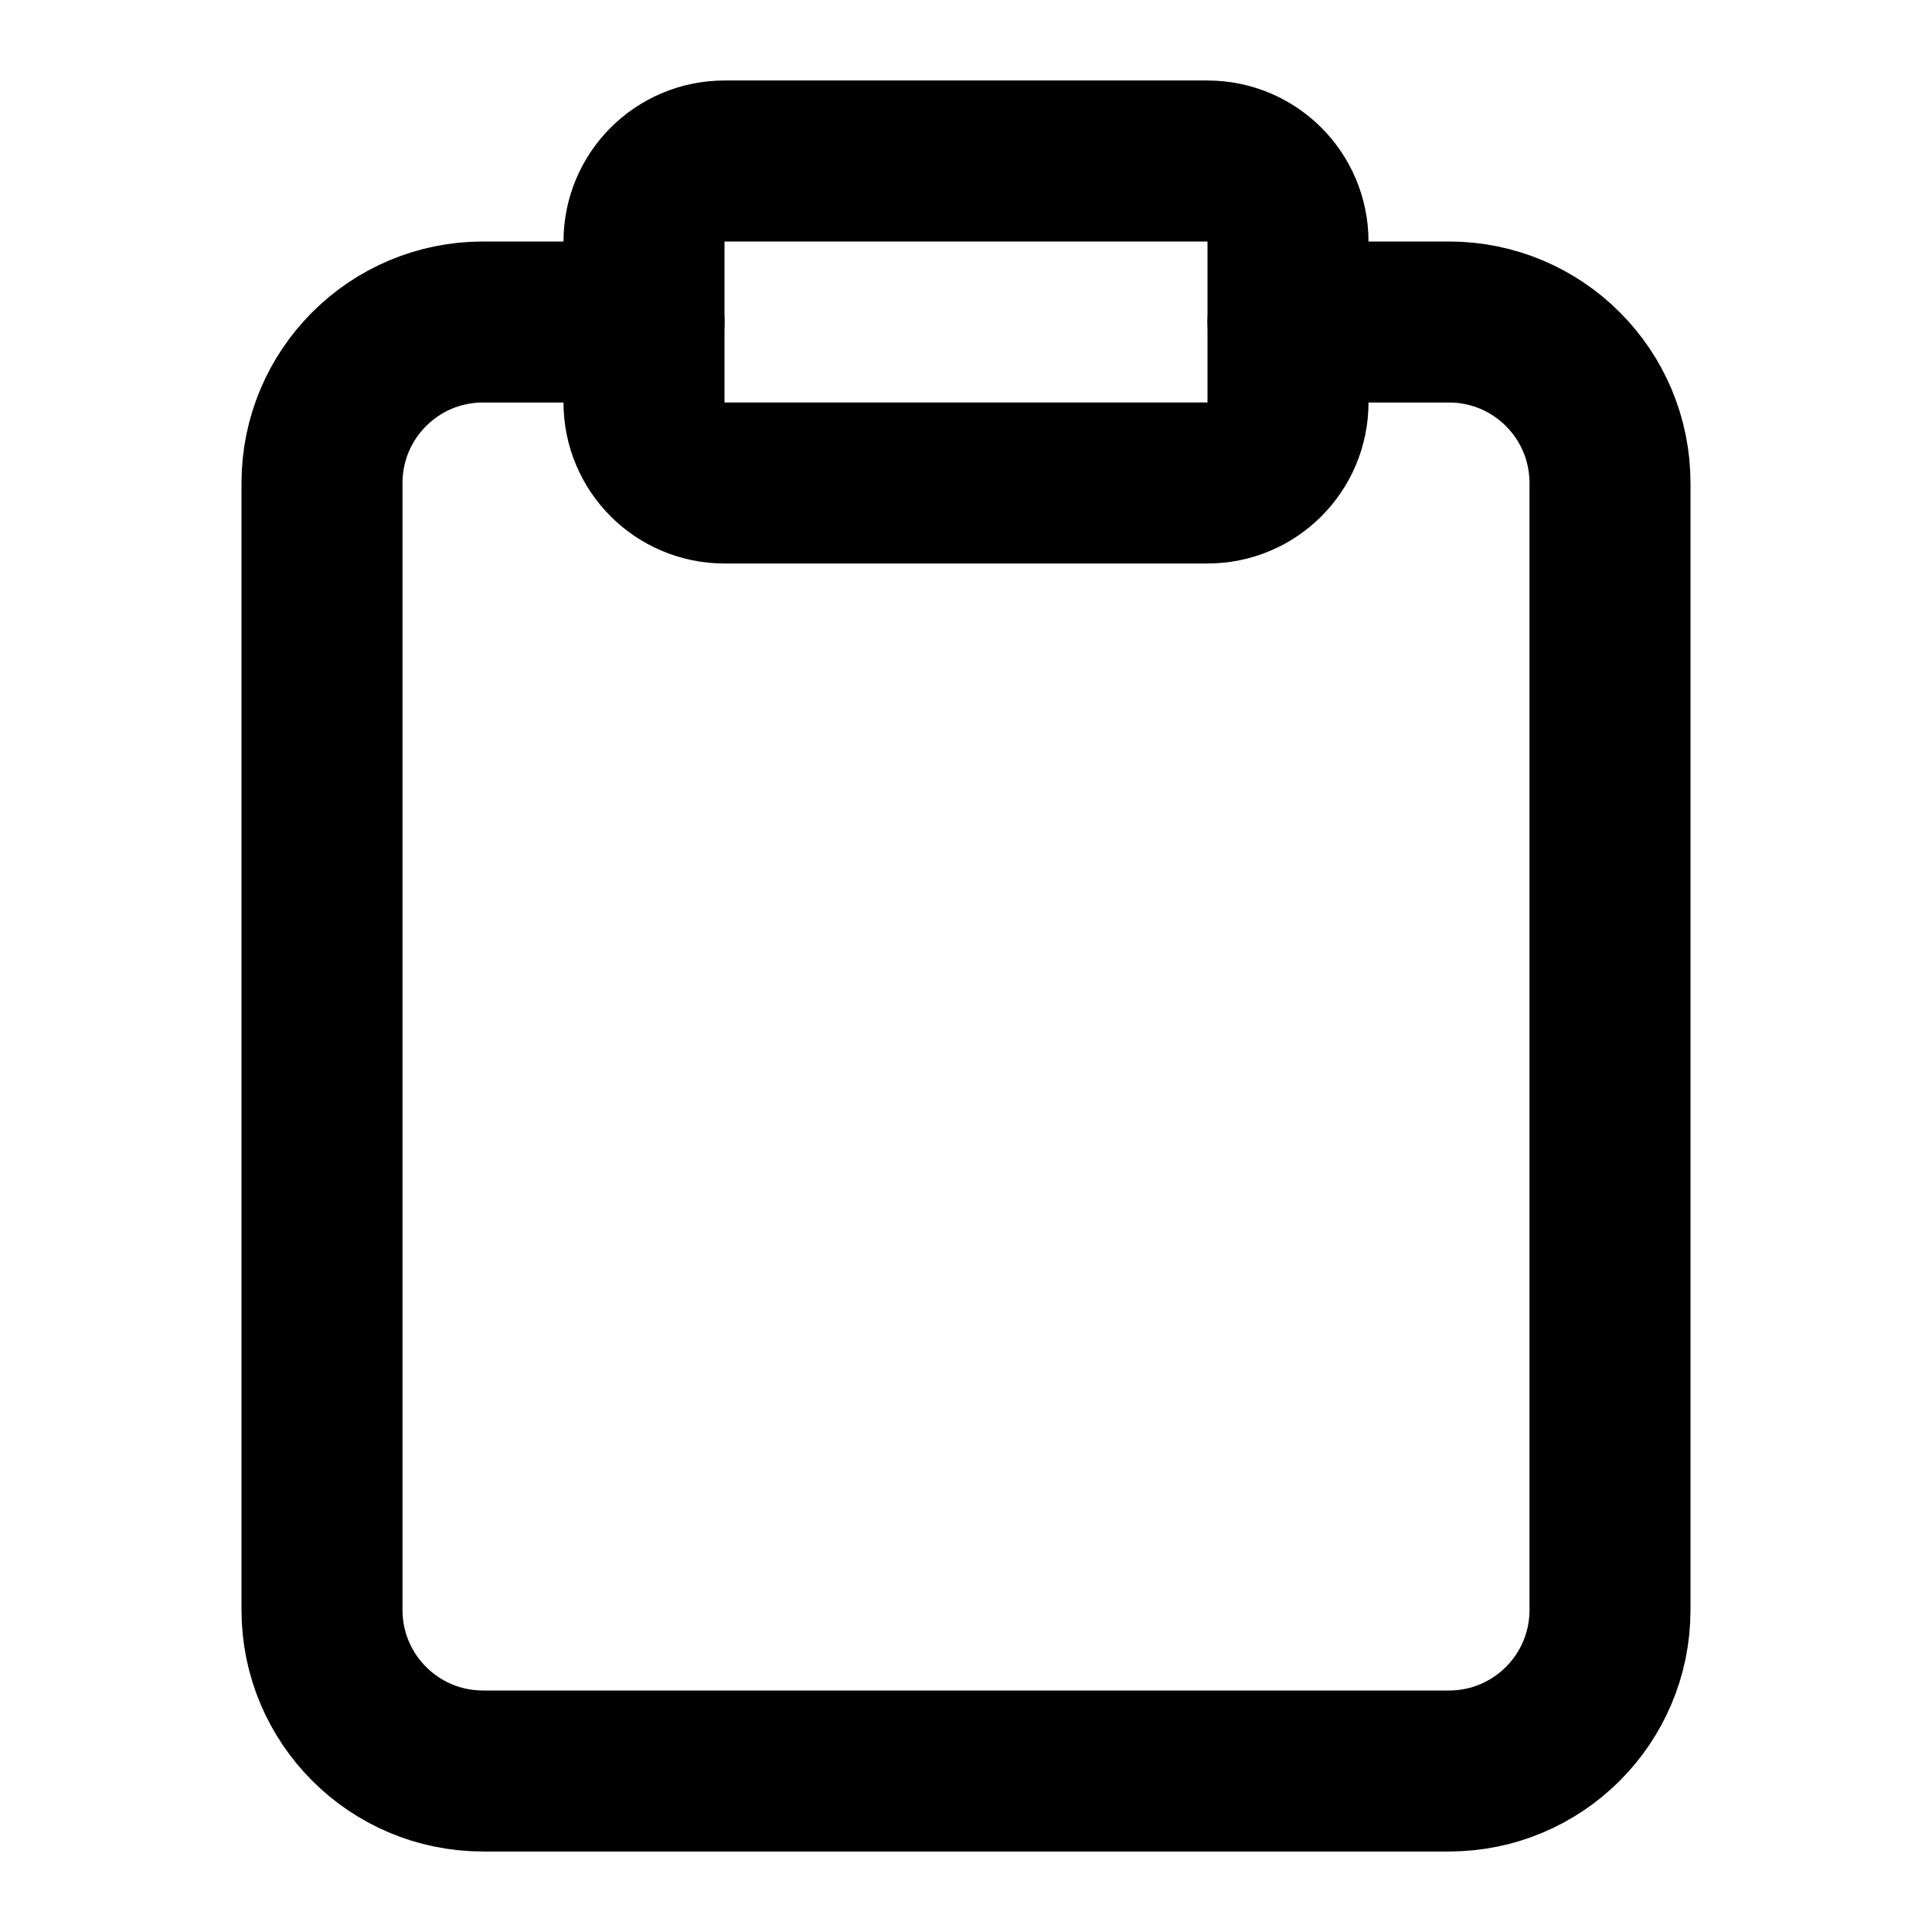
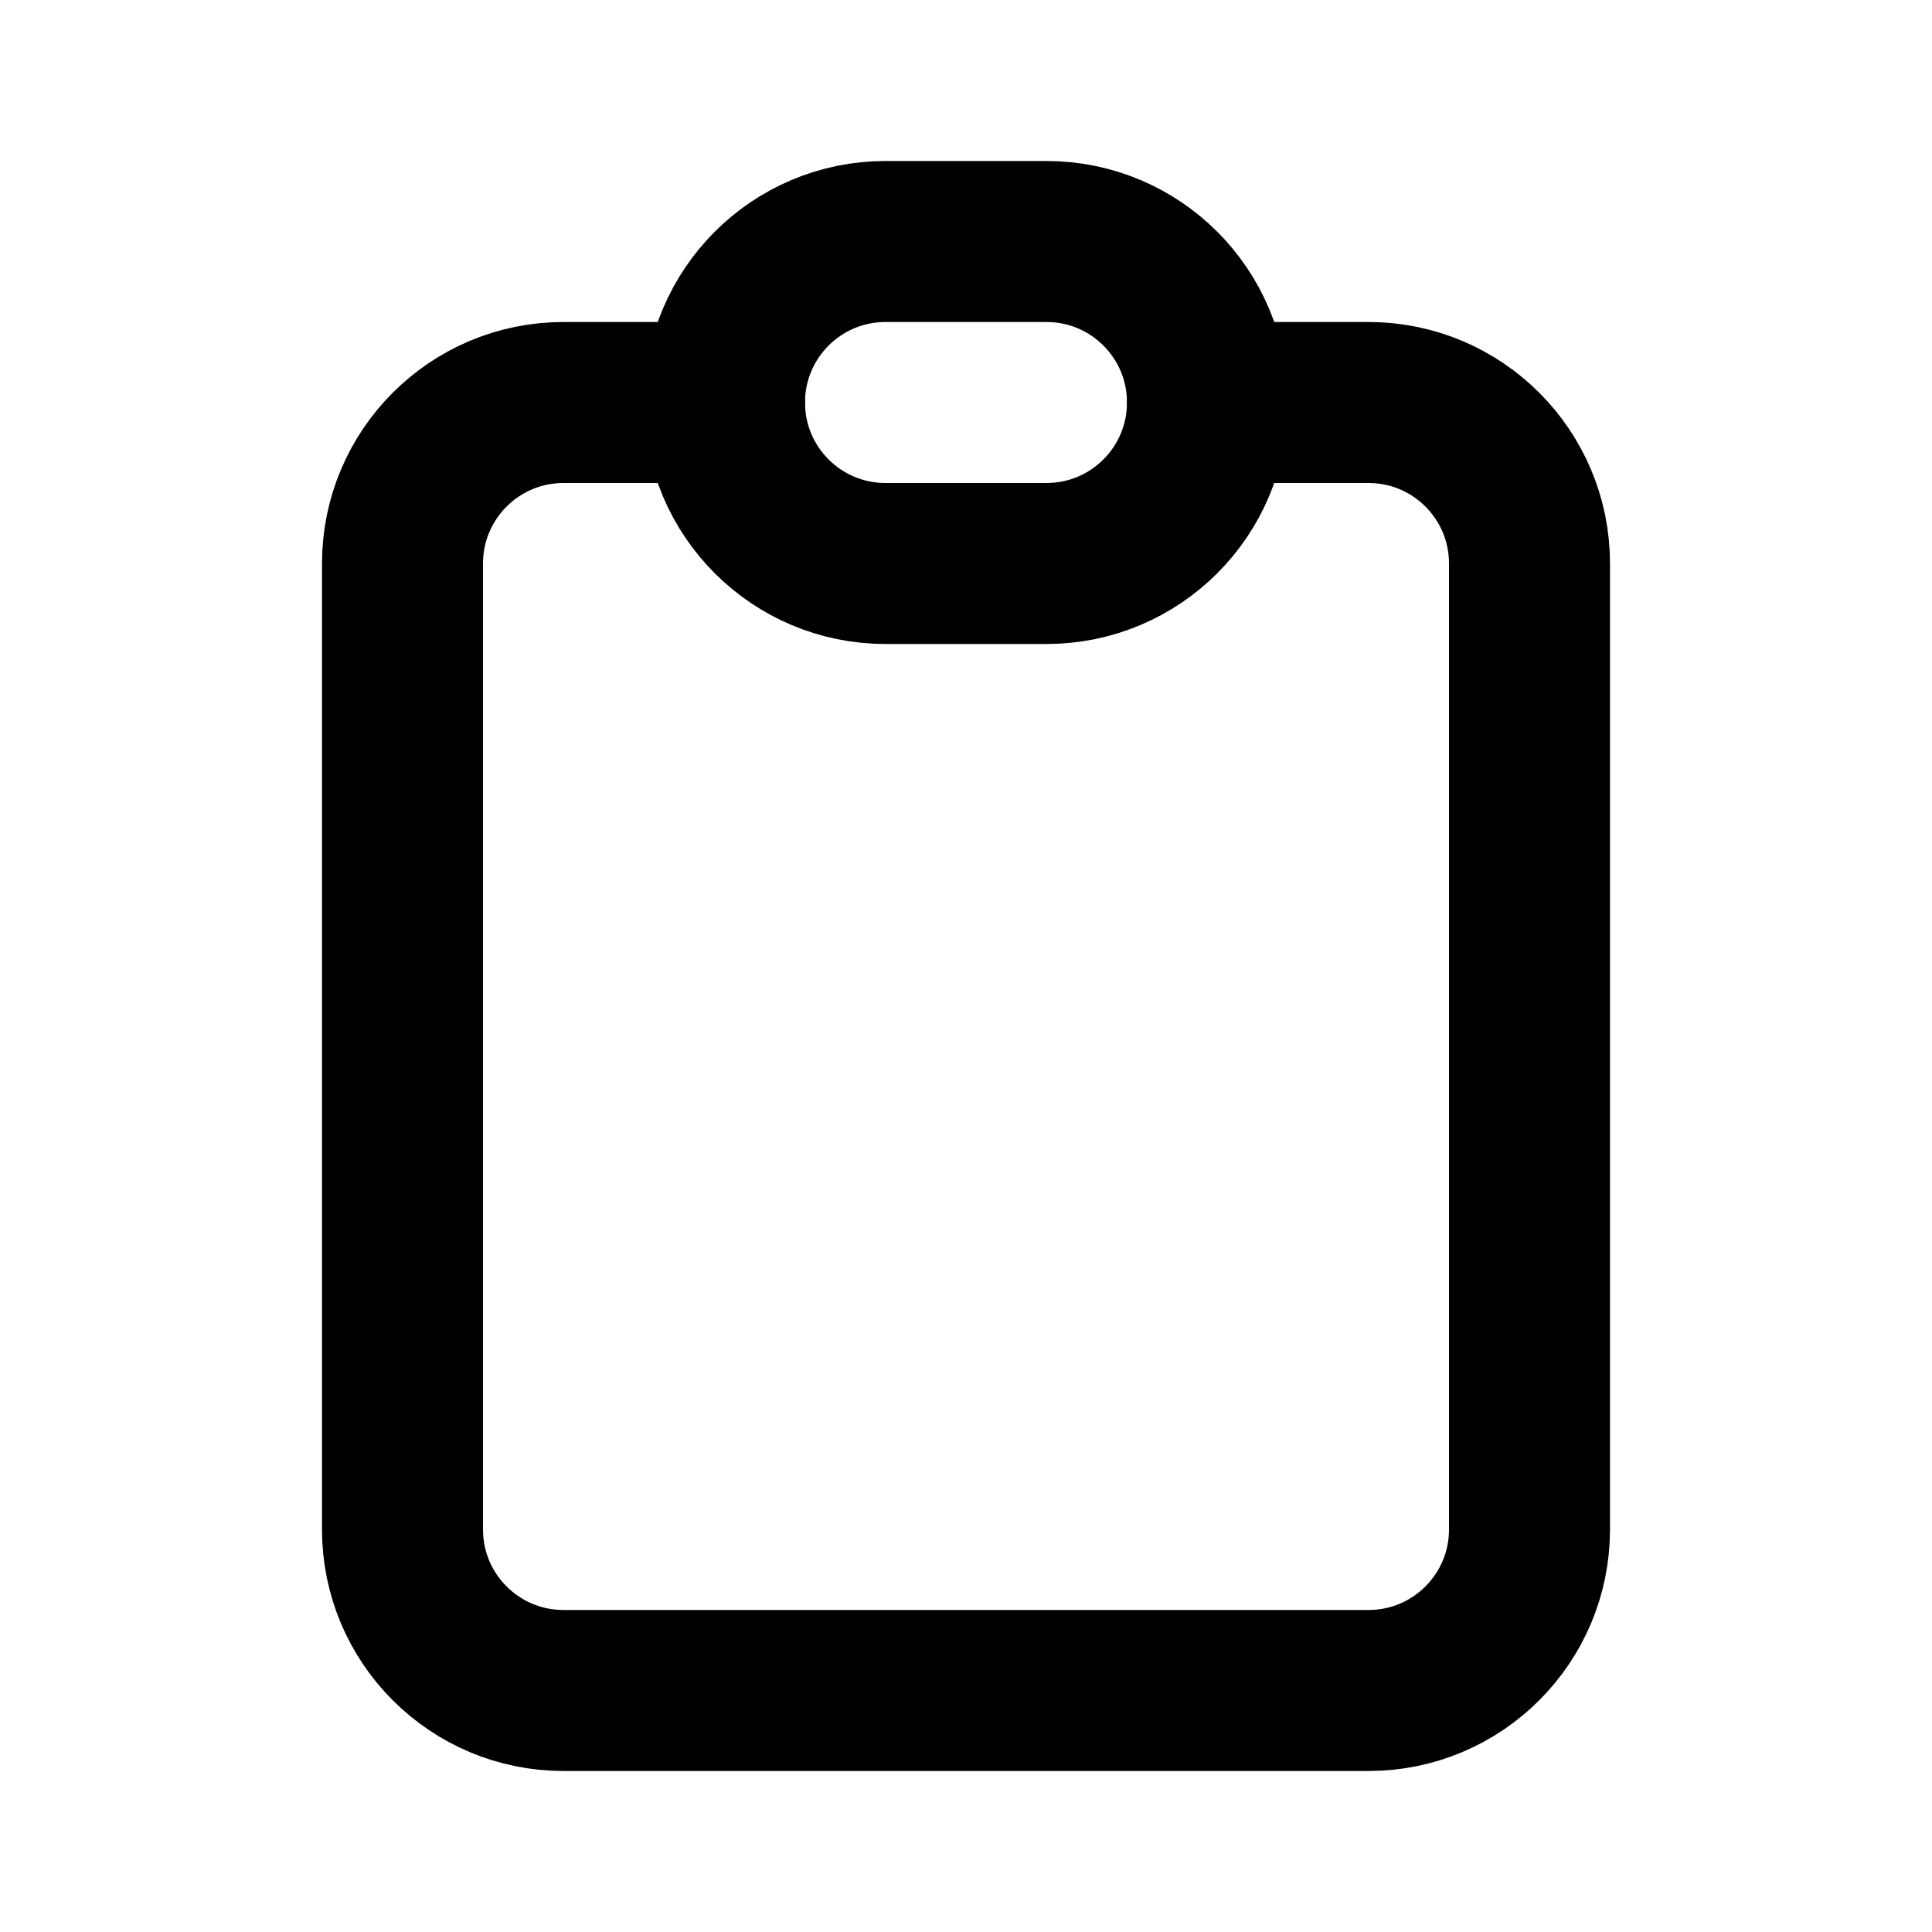
<svg xmlns="http://www.w3.org/2000/svg" width="24" height="24" viewBox="0 0 24 24" fill="none" stroke="currentColor" stroke-width="2" stroke-linecap="round" stroke-linejoin="round">
-   <rect width="8" height="4" x="8" y="2" rx="1" ry="1" />
-   <path d="M16 4h2a2 2 0 0 1 2 2v14a2 2 0 0 1-2 2H6a2 2 0 0 1-2-2V6a2 2 0 0 1 2-2h2" />
+   <path d="M9 5h-2a2 2 0 0 0 -2 2v12a2 2 0 0 0 2 2h10a2 2 0 0 0 2 -2v-12a2 2 0 0 0 -2 -2h-2" />
+   <path d="M9 3m0 2a2 2 0 0 1 2 -2h2a2 2 0 0 1 2 2v0a2 2 0 0 1 -2 2h-2a2 2 0 0 1 -2 -2z" />
</svg>
